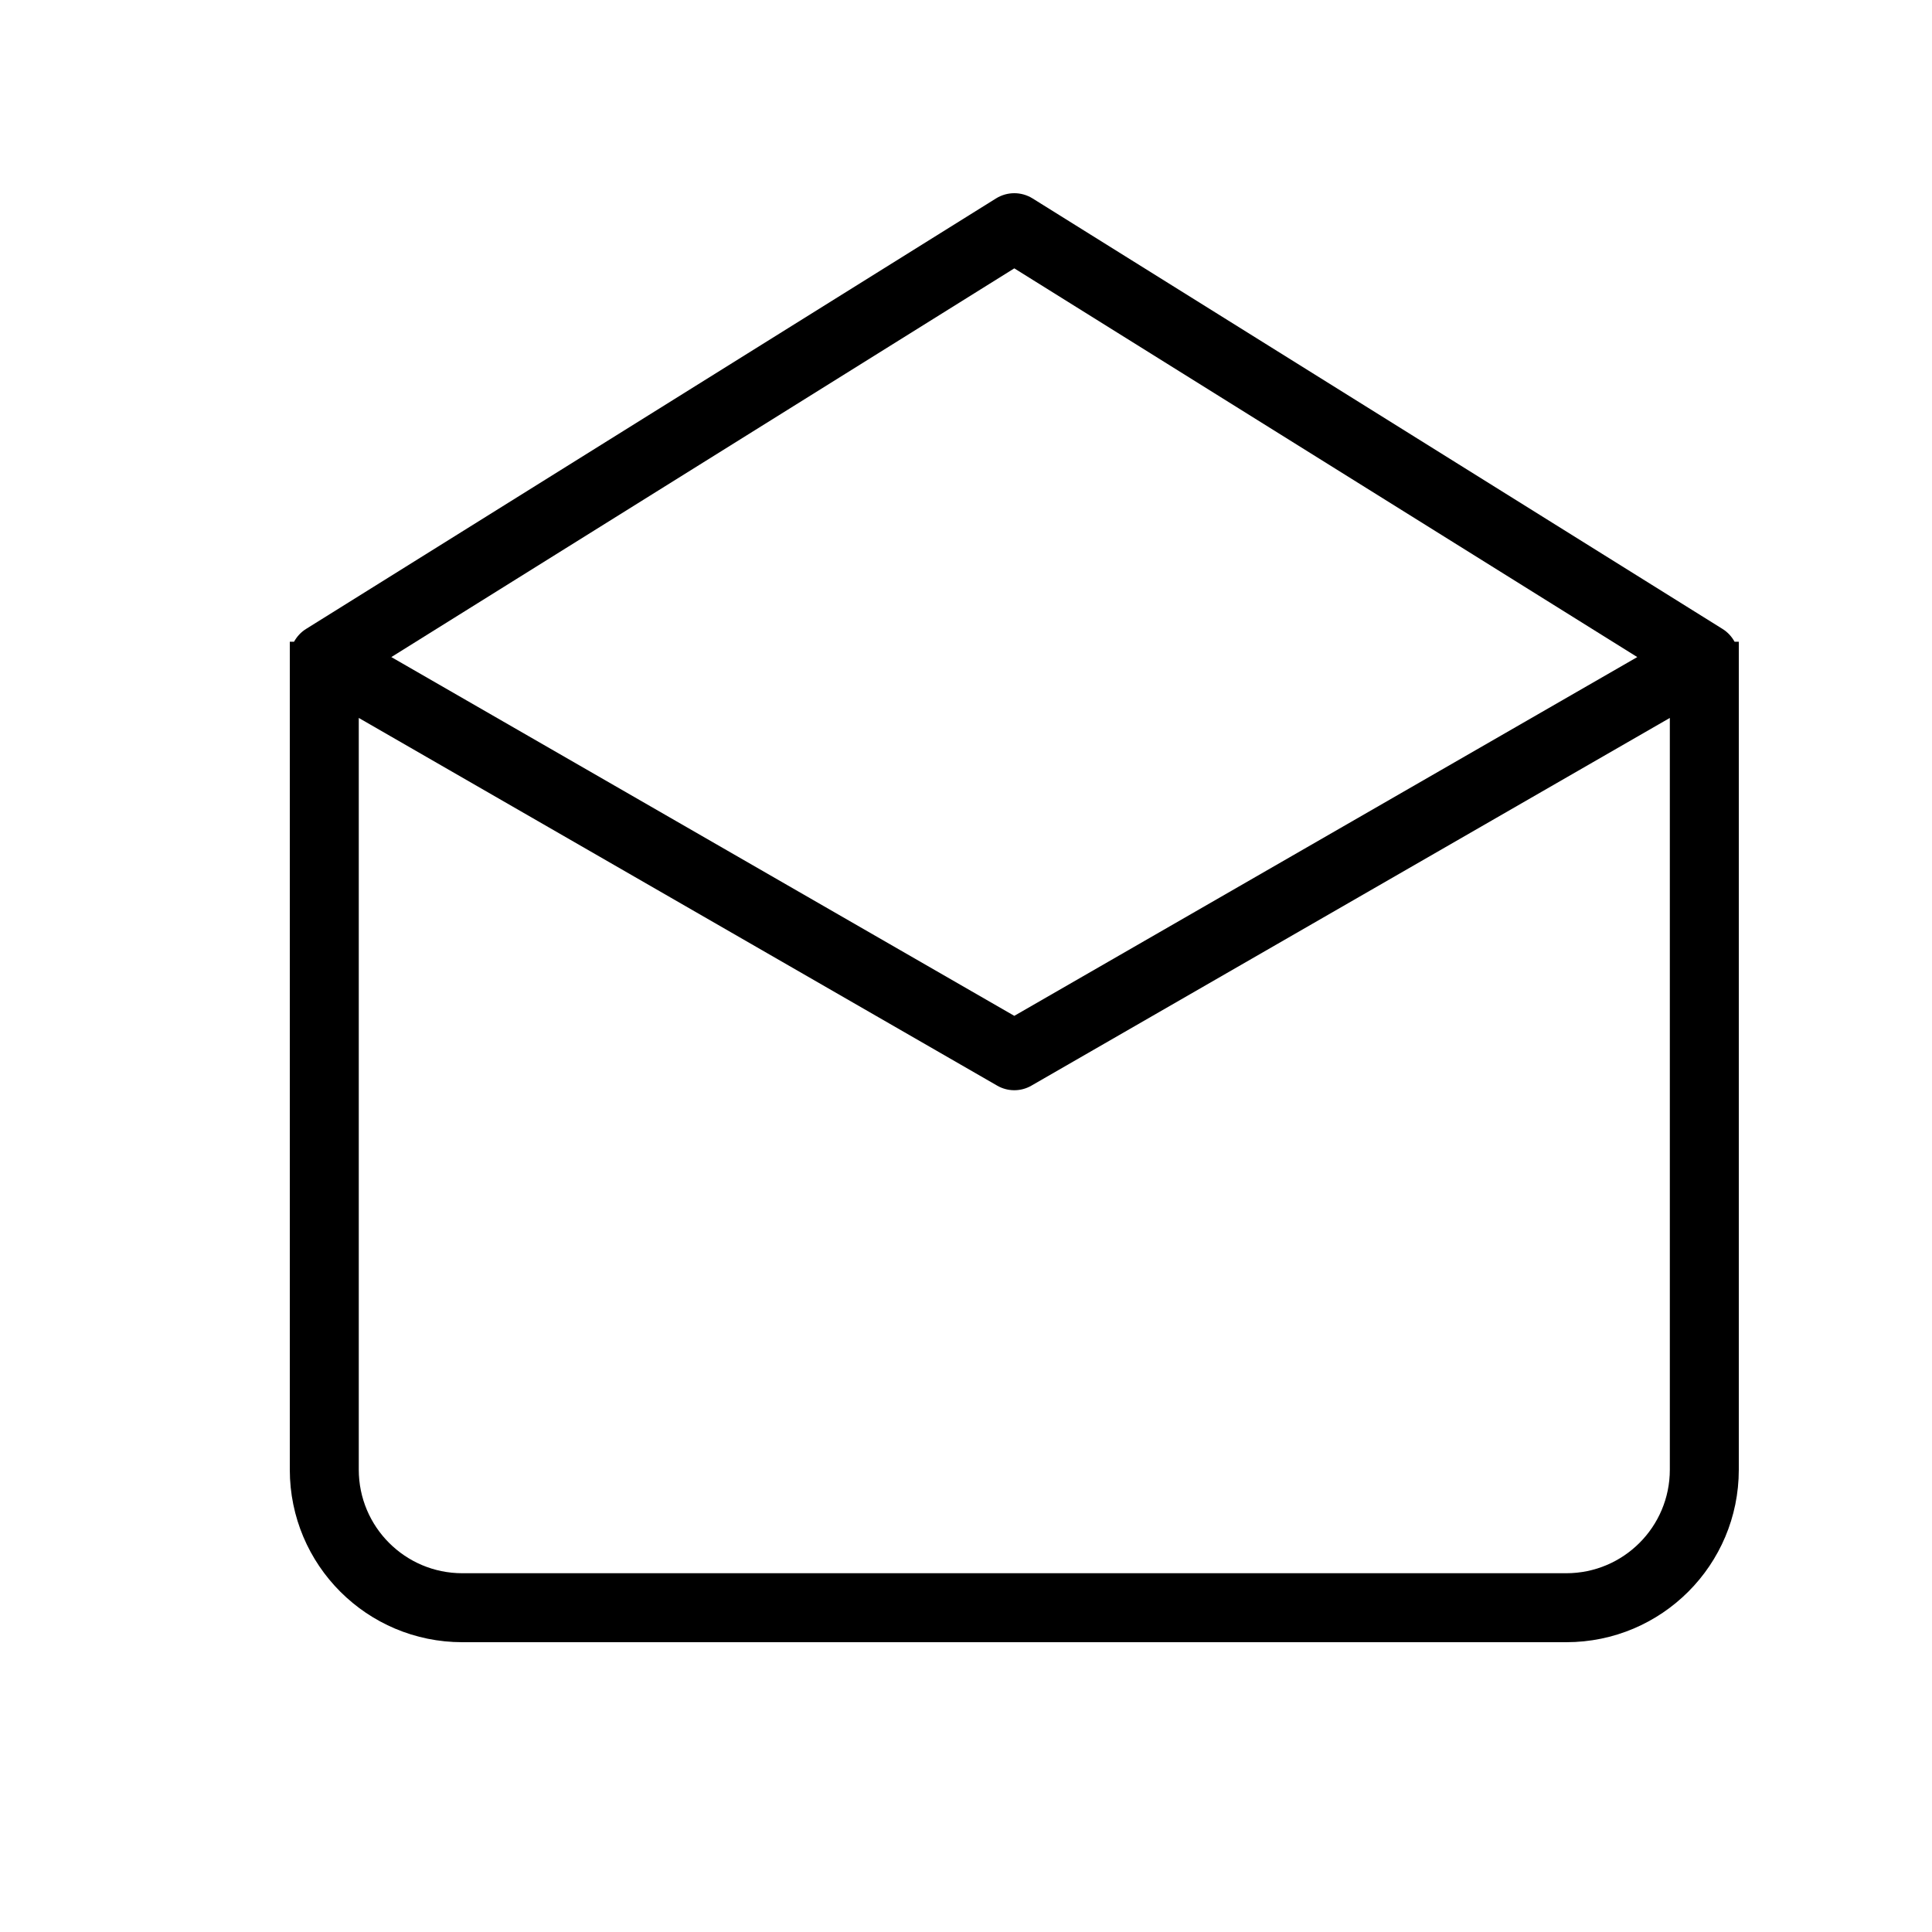
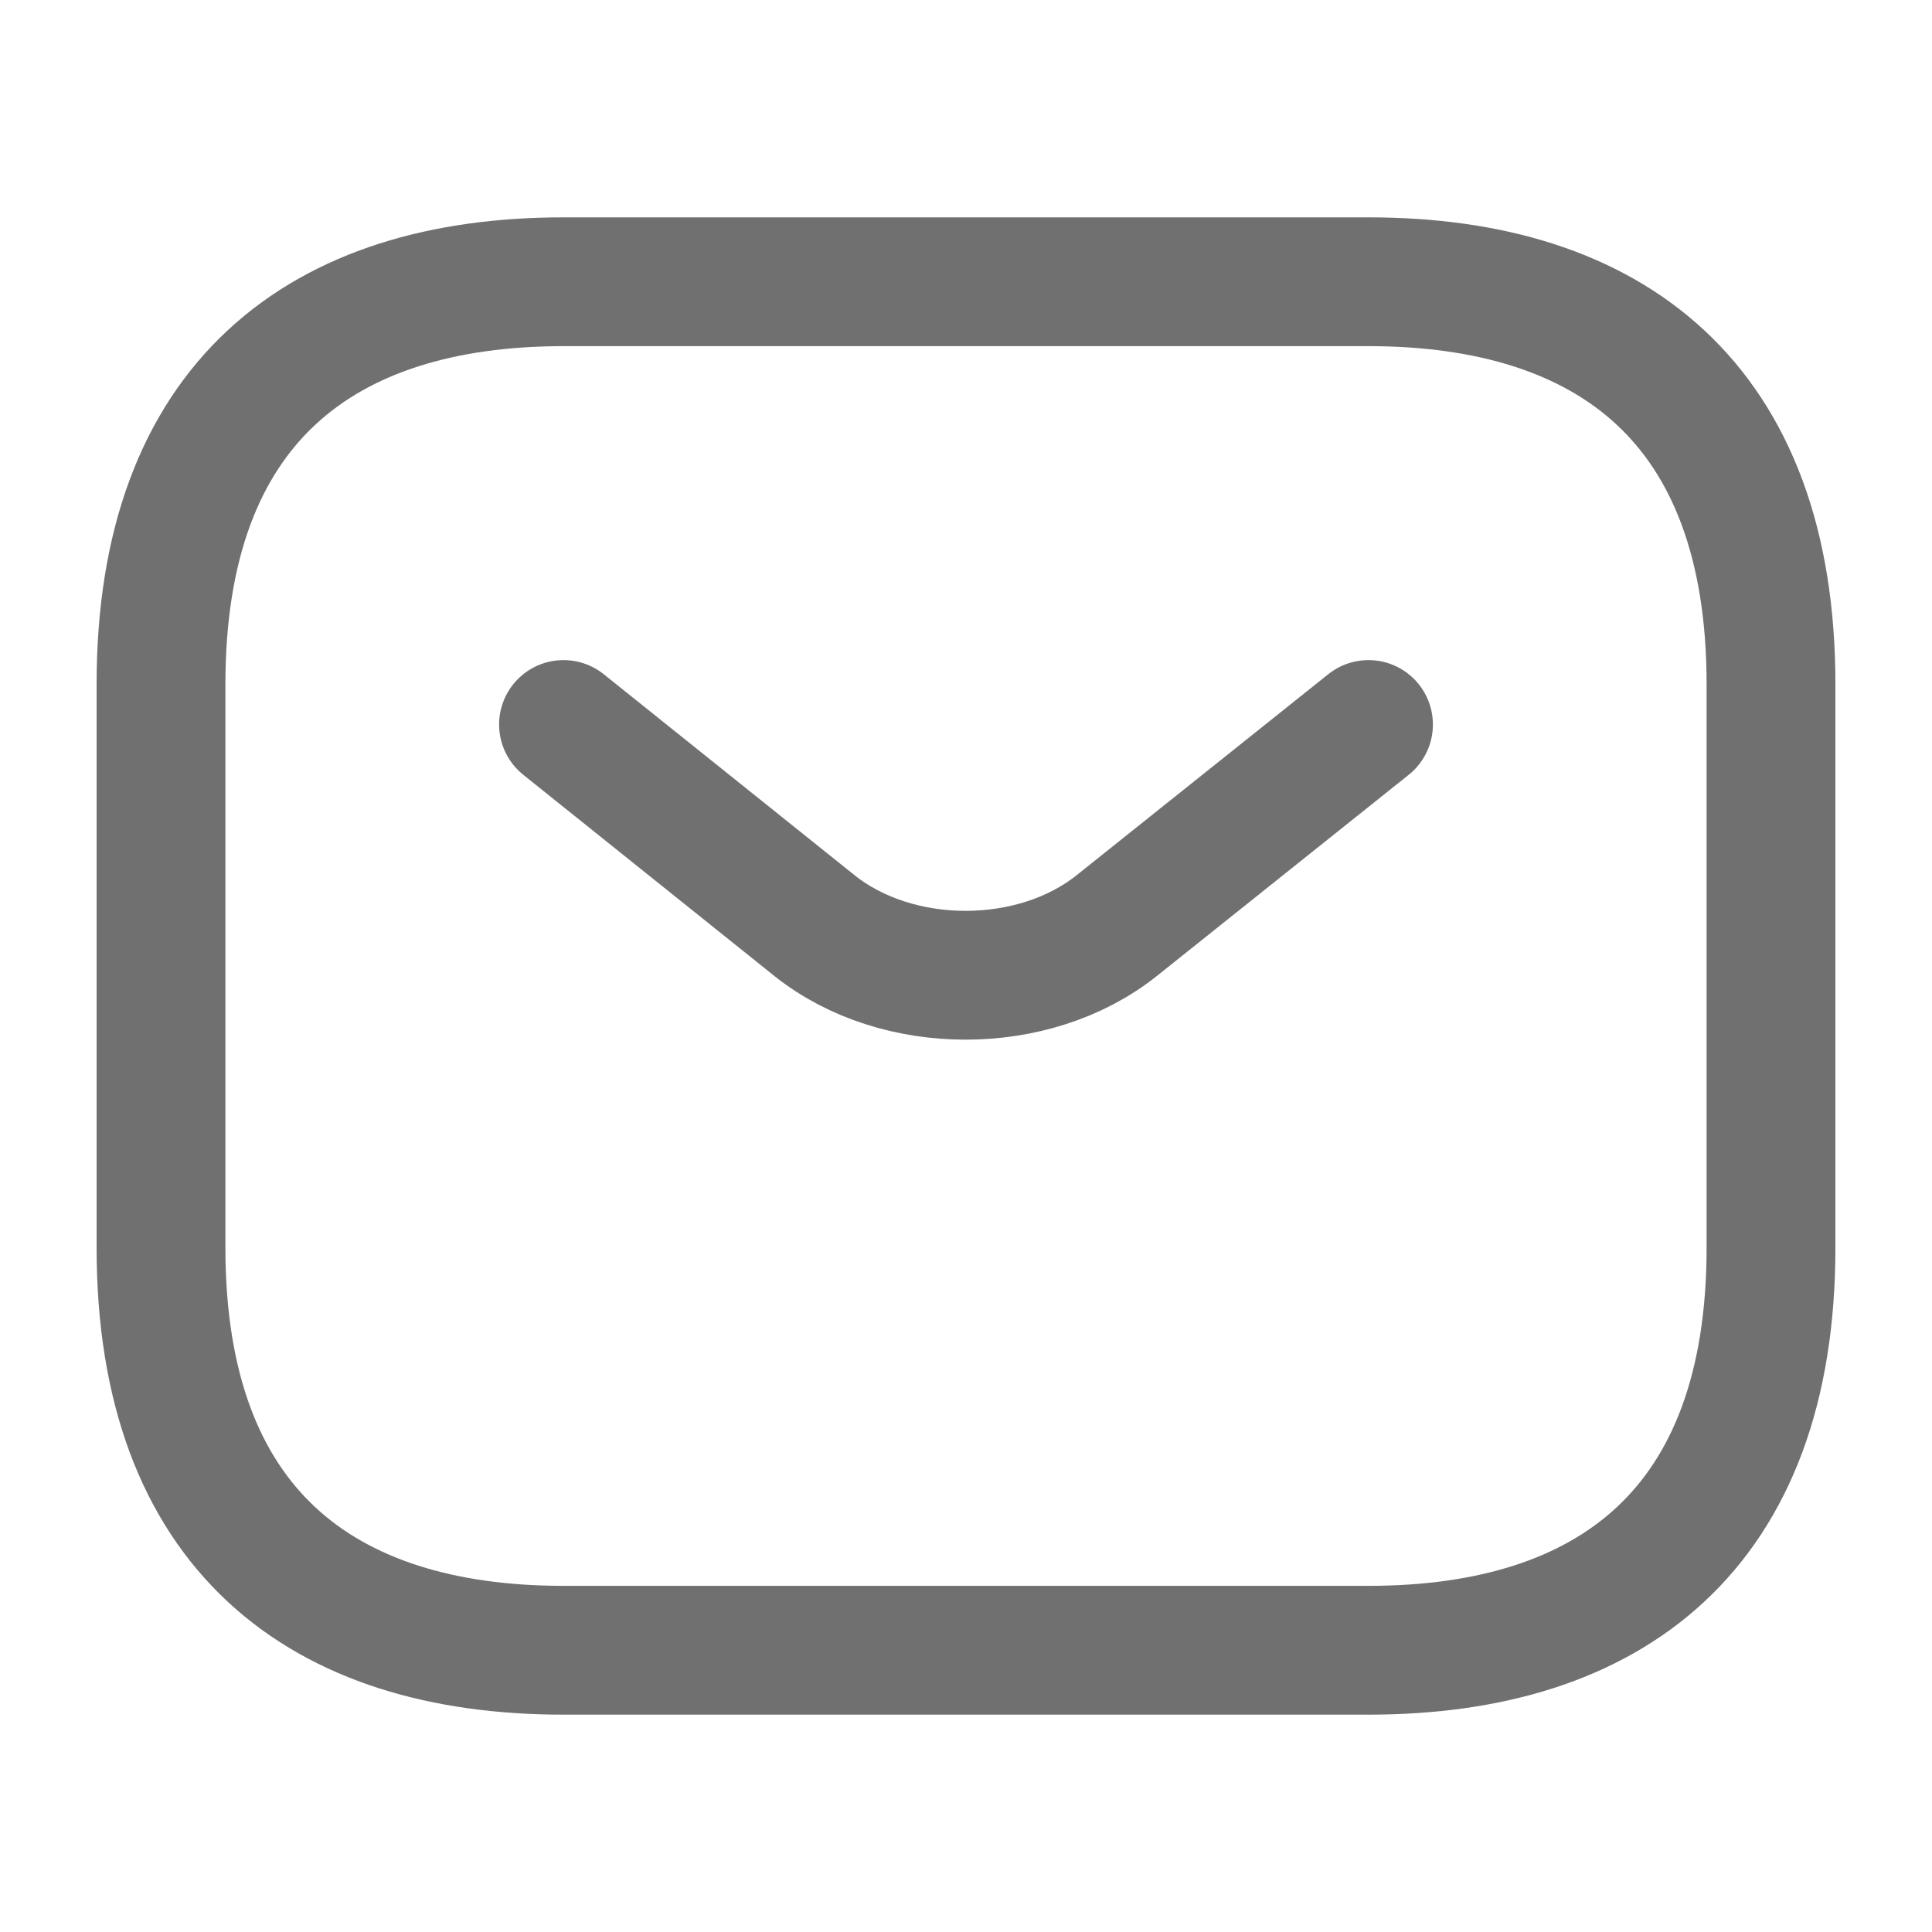
- <svg xmlns="http://www.w3.org/2000/svg" width="20" height="20" viewBox="0 0 20 20" fill="none">
-   <path fill-rule="evenodd" clip-rule="evenodd" d="M10.689 2.054C10.573 1.982 10.427 1.982 10.311 2.054L3.168 6.511C3.115 6.544 3.073 6.59 3.044 6.643H3V15.214C3 16.201 3.799 17 4.786 17H16.214C17.201 17 18 16.201 18 15.214V6.643H17.956C17.927 6.59 17.885 6.544 17.832 6.511L10.689 2.054ZM17.286 7.432L10.678 11.238C10.568 11.302 10.432 11.302 10.322 11.238L3.714 7.432V15.214C3.714 15.806 4.194 16.286 4.786 16.286H16.214C16.806 16.286 17.286 15.806 17.286 15.214V7.432ZM10.5 10.516L4.051 6.802L10.5 2.778L16.949 6.802L10.5 10.516Z" fill="black" />
+ <svg xmlns="http://www.w3.org/2000/svg" width="12" height="12" viewBox="0 0 12 12" fill="none">
+   <path d="M8.5 10.25H3.5C2 10.25 1 9.5 1 7.75V4.25C1 2.5 2 1.75 3.5 1.75H8.5C10 1.75 11 2.5 11 4.25V7.75C11 9.5 10 10.25 8.5 10.25Z" stroke="#707070" stroke-width="0.8" stroke-miterlimit="10" stroke-linecap="round" stroke-linejoin="round" />
+   <path d="M8.5 4.5L6.935 5.75C6.42 6.16 5.575 6.16 5.06 5.75L3.5 4.5" stroke="#707070" stroke-width="0.8" stroke-miterlimit="10" stroke-linecap="round" stroke-linejoin="round" />
</svg>
